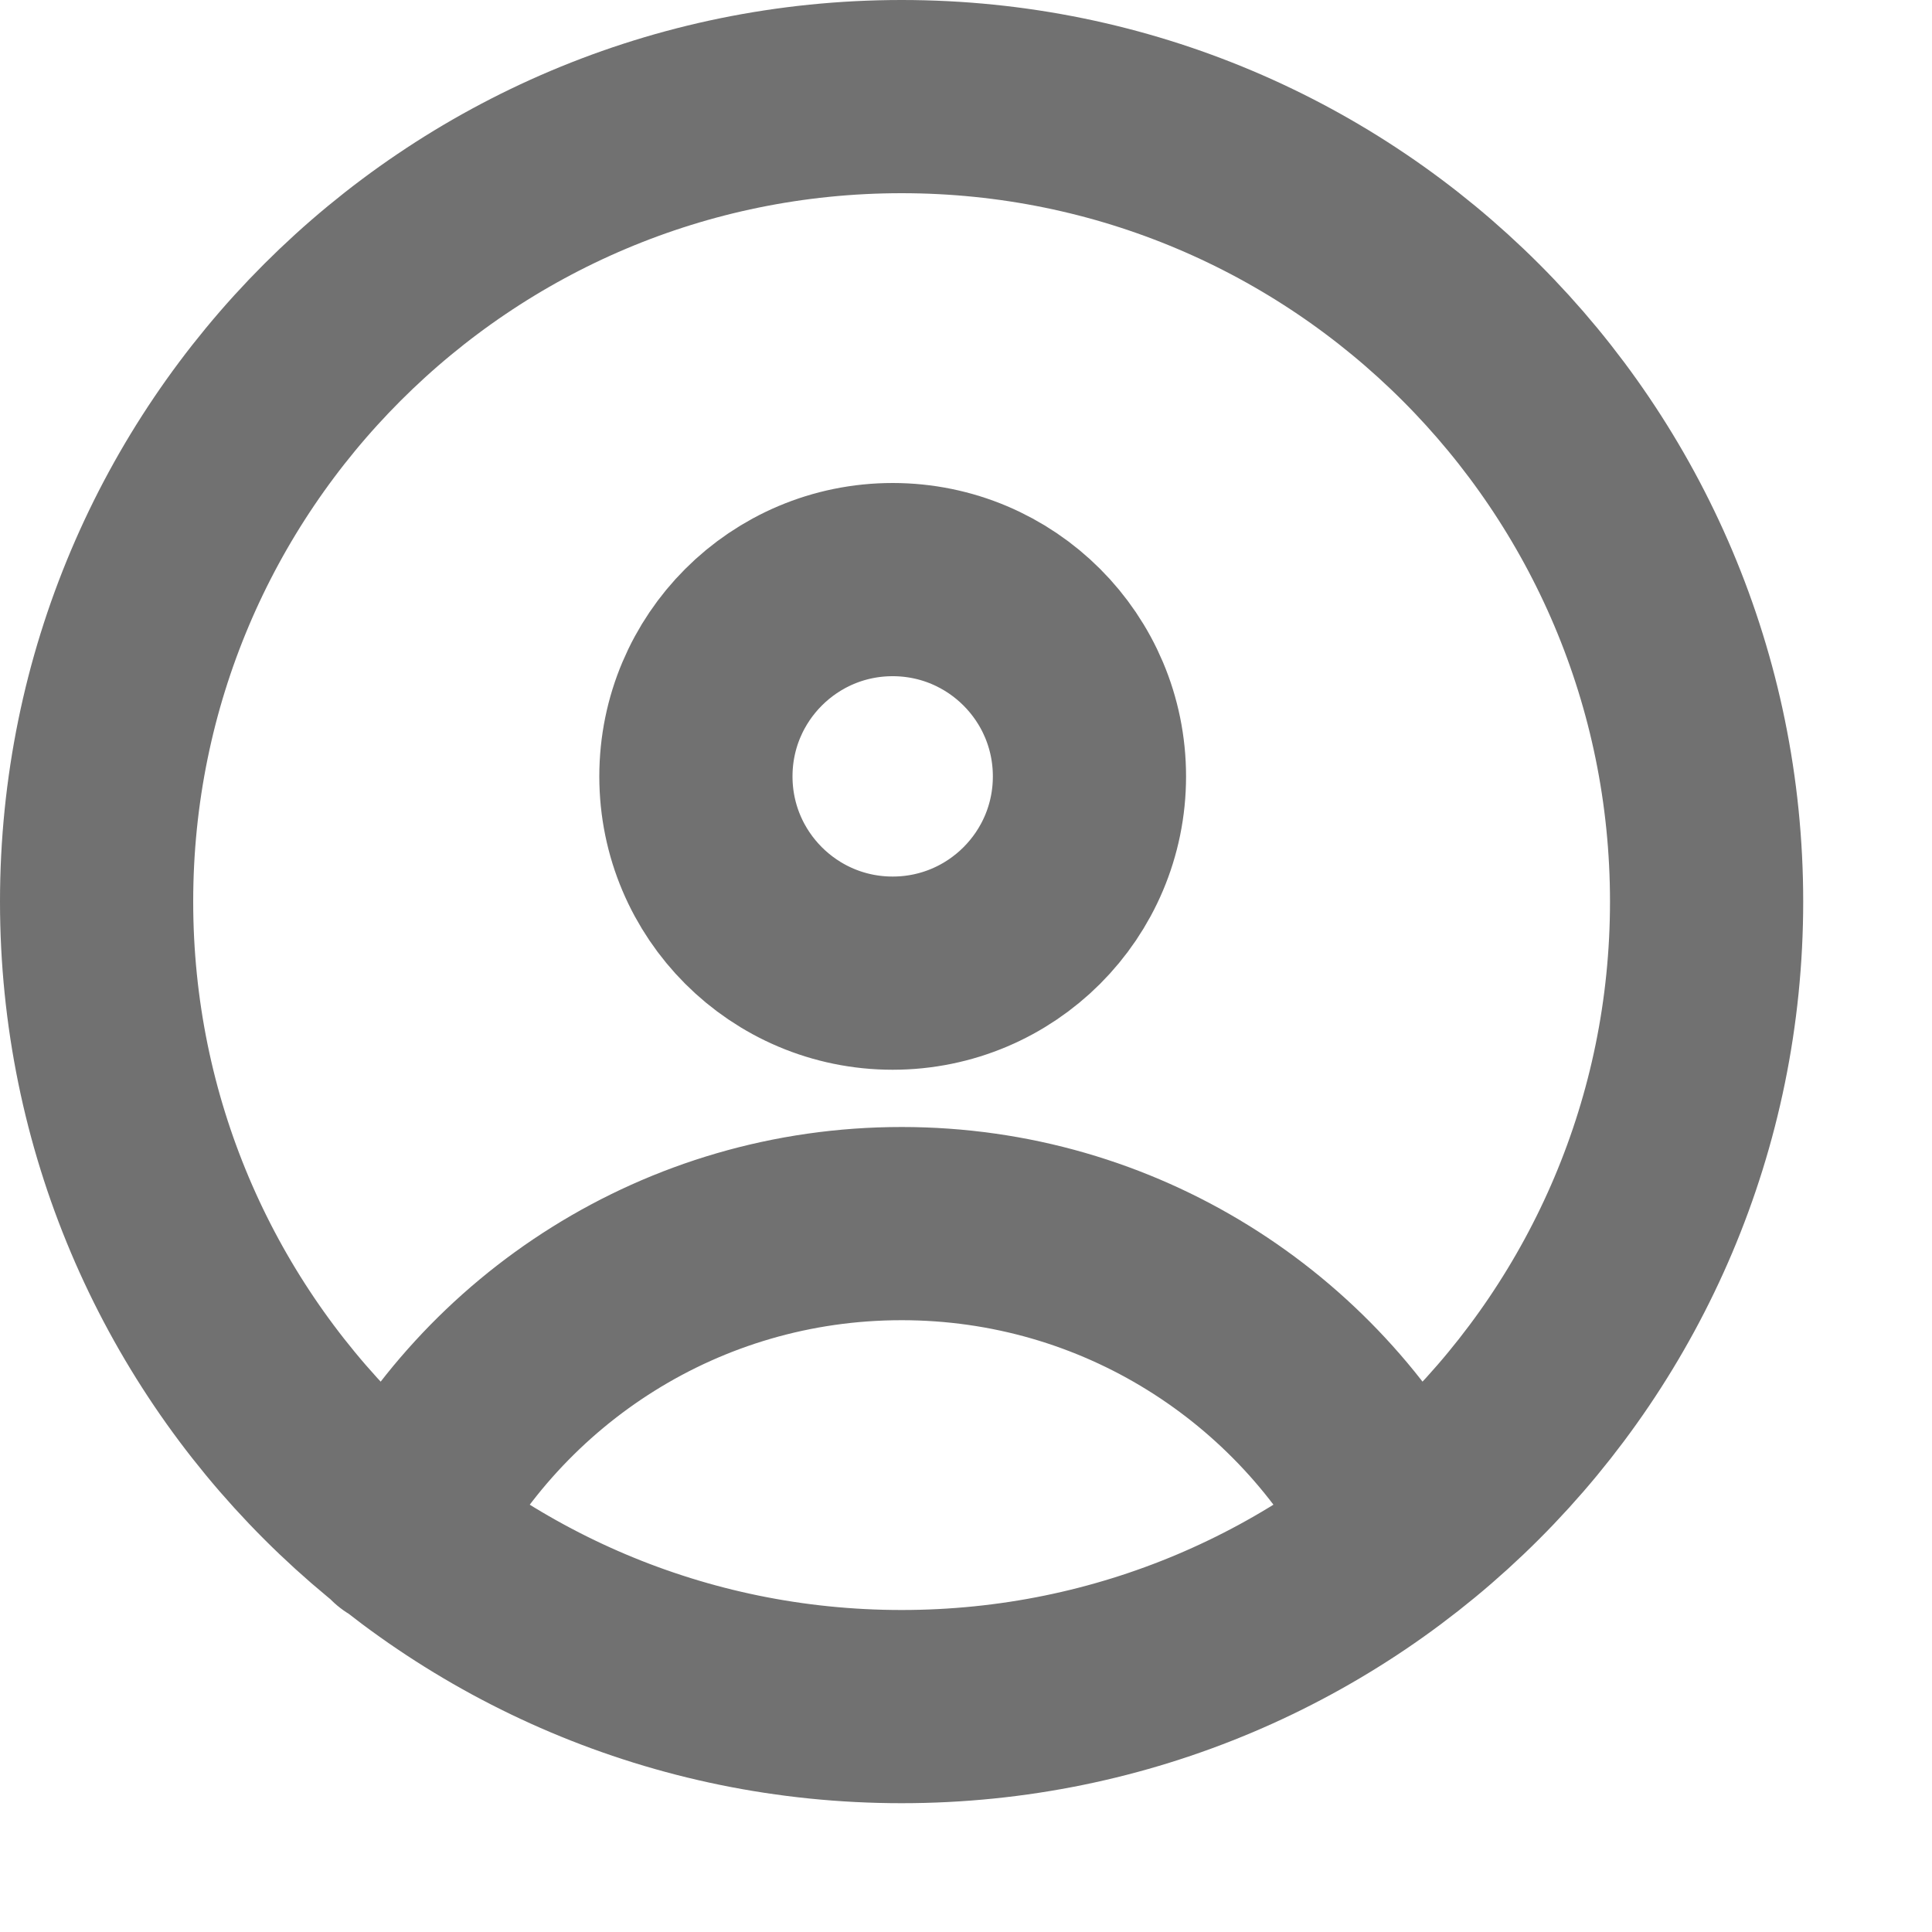
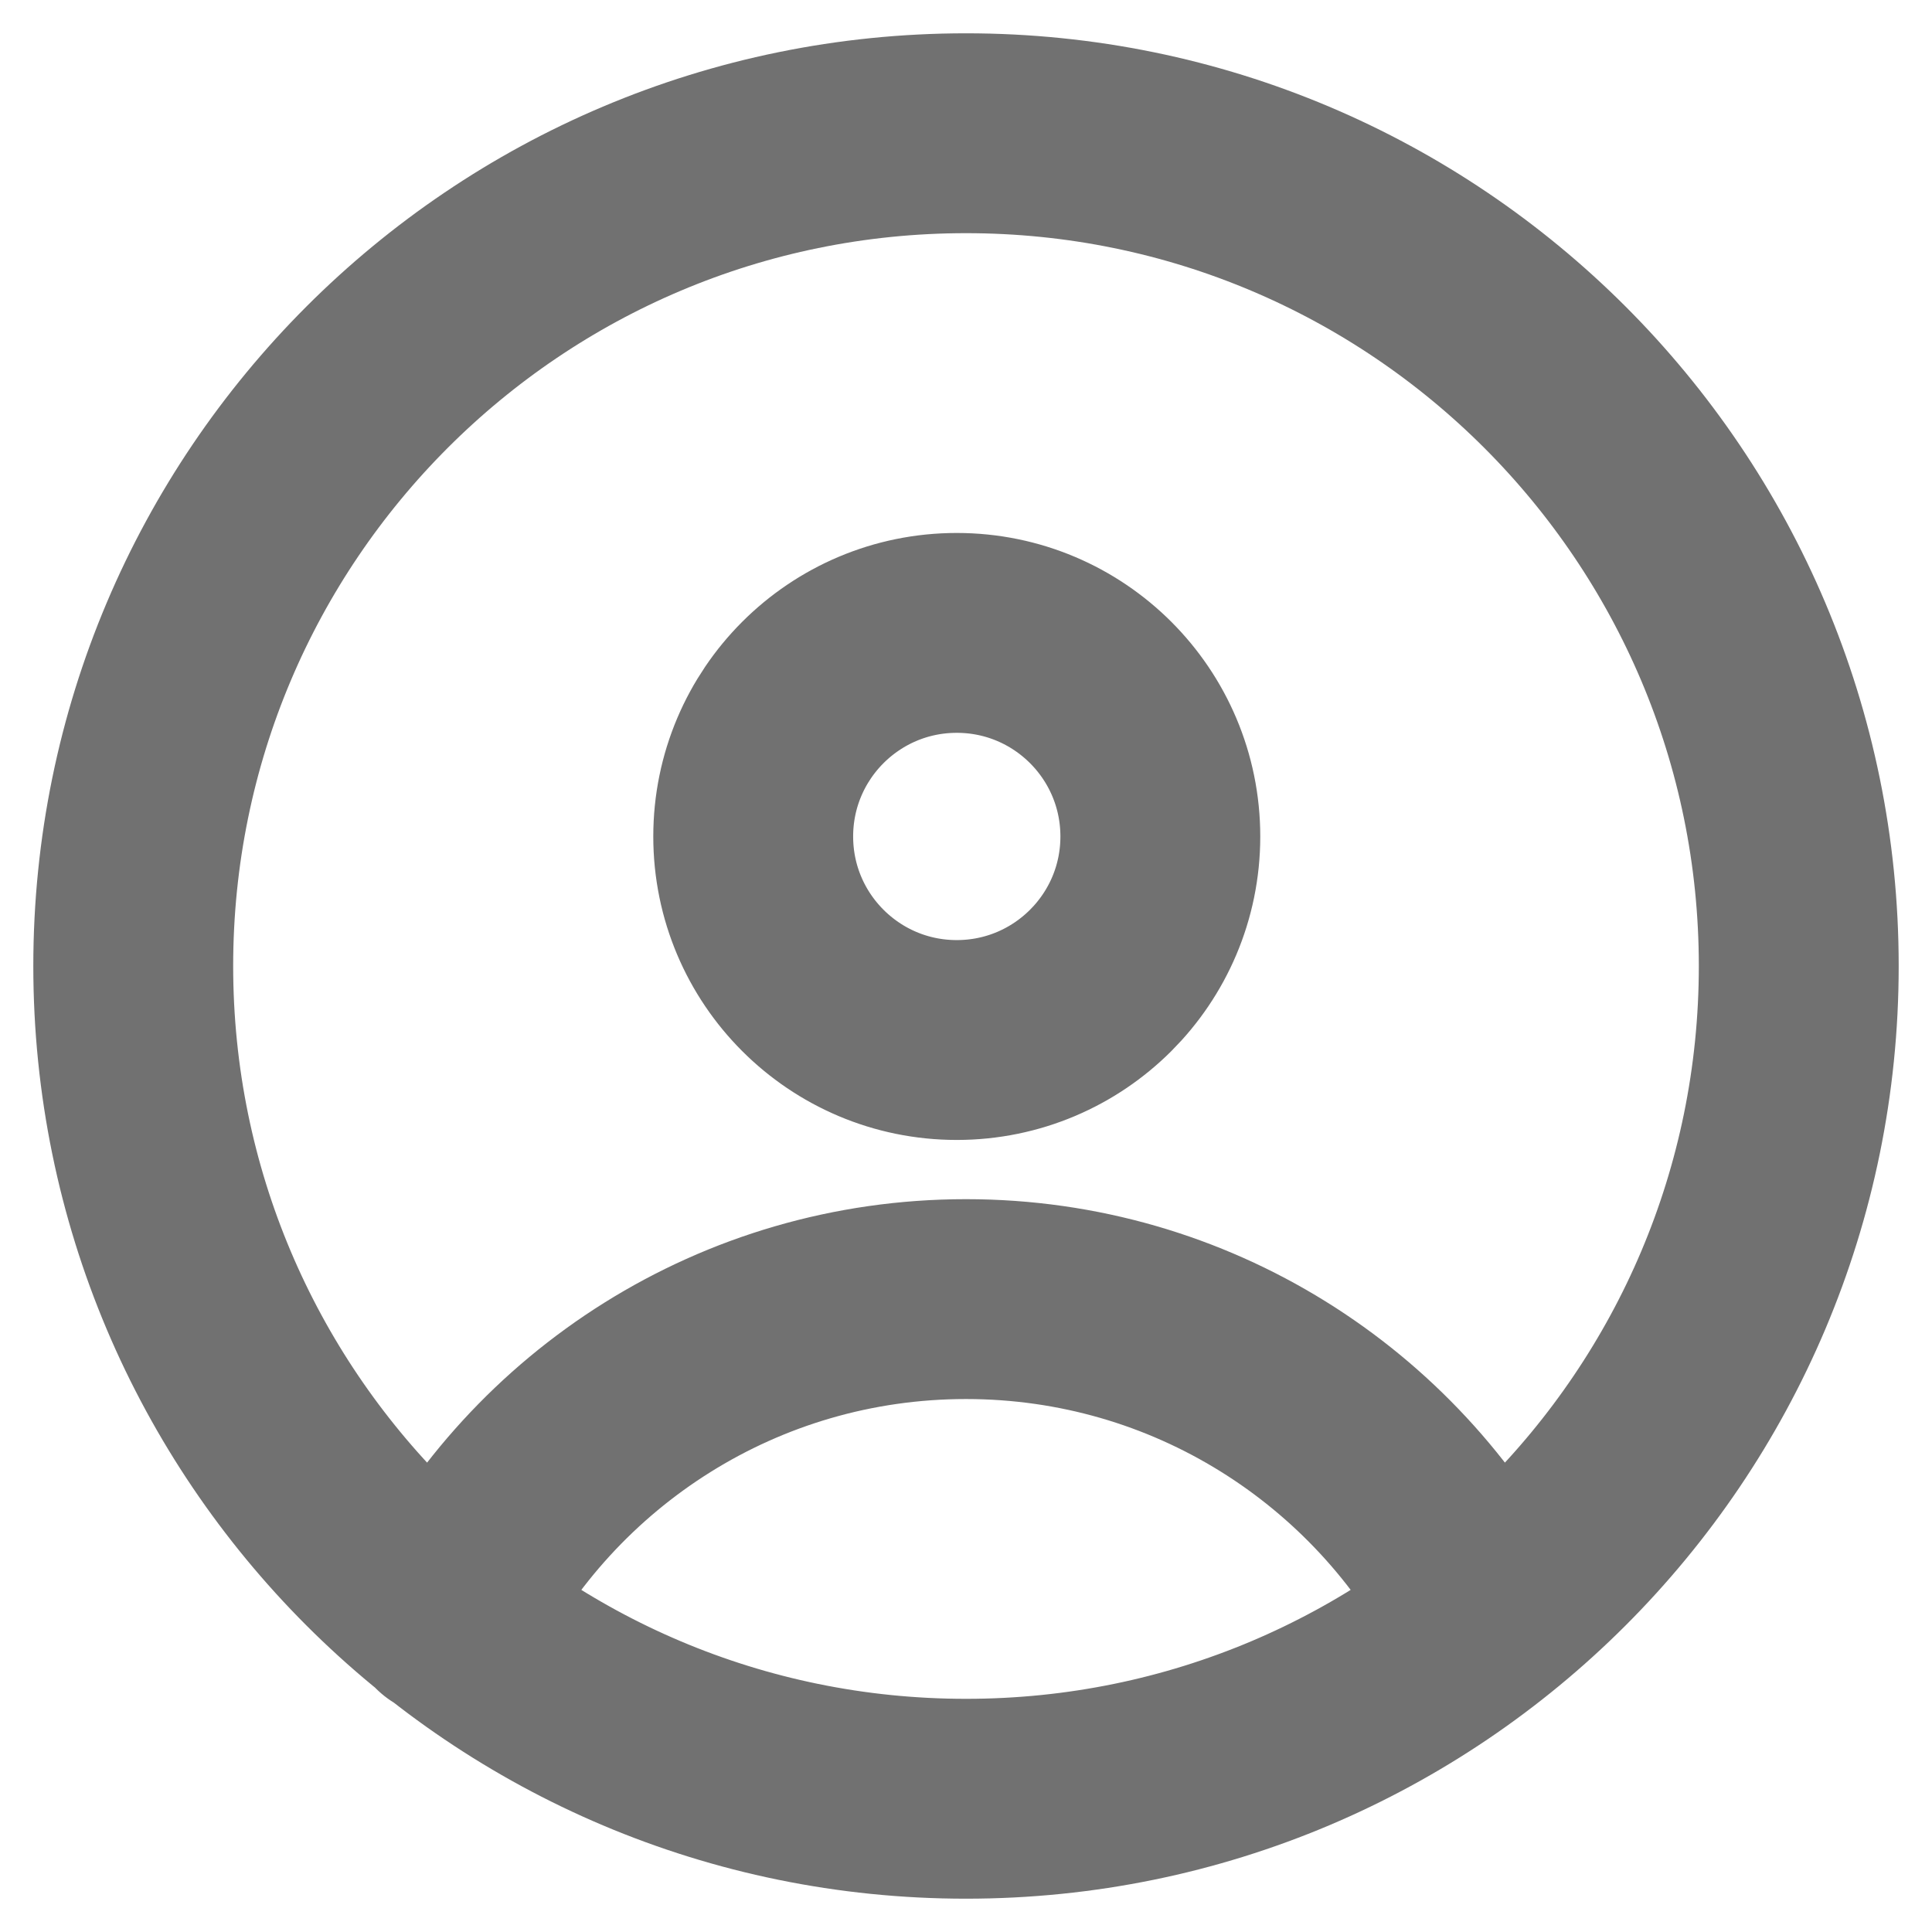
- <svg xmlns="http://www.w3.org/2000/svg" width="30" height="30" viewBox="0 0 30 30" fill="none">
-   <path d="M6.2 23.781C7.647 20.943 10.596 19 14 19C17.377 19 20.308 20.913 21.766 23.715M16.917 12.056C16.917 13.743 15.549 15.111 13.861 15.111C12.174 15.111 10.806 13.743 10.806 12.056C10.806 10.368 12.174 9 13.861 9C15.549 9 16.917 10.368 16.917 12.056ZM14 26.5C7.096 26.5 1.5 20.904 1.5 14C1.5 7.096 7.096 1.5 14 1.5C20.904 1.5 26.5 7.096 26.5 14C26.5 20.904 20.904 26.5 14 26.5Z" stroke="#717171" stroke-width="3" stroke-linecap="round" stroke-linejoin="round" />
+ <svg xmlns="http://www.w3.org/2000/svg" width="29" height="29" viewBox="0 0 29 29" fill="none">
+   <path d="M6.7 24.281C8.147 21.443 11.096 19.5 14.5 19.5C17.877 19.5 20.808 21.413 22.266 24.215M17.417 12.556C17.417 14.243 16.049 15.611 14.361 15.611C12.674 15.611 11.306 14.243 11.306 12.556C11.306 10.868 12.674 9.5 14.361 9.5C16.049 9.5 17.417 10.868 17.417 12.556ZM14.5 27C7.596 27 2 21.404 2 14.5C2 7.596 7.596 2 14.5 2C21.404 2 27 7.596 27 14.5C27 21.404 21.404 27 14.5 27Z" stroke="#717171" stroke-width="3" stroke-linecap="round" stroke-linejoin="round" />
</svg>
